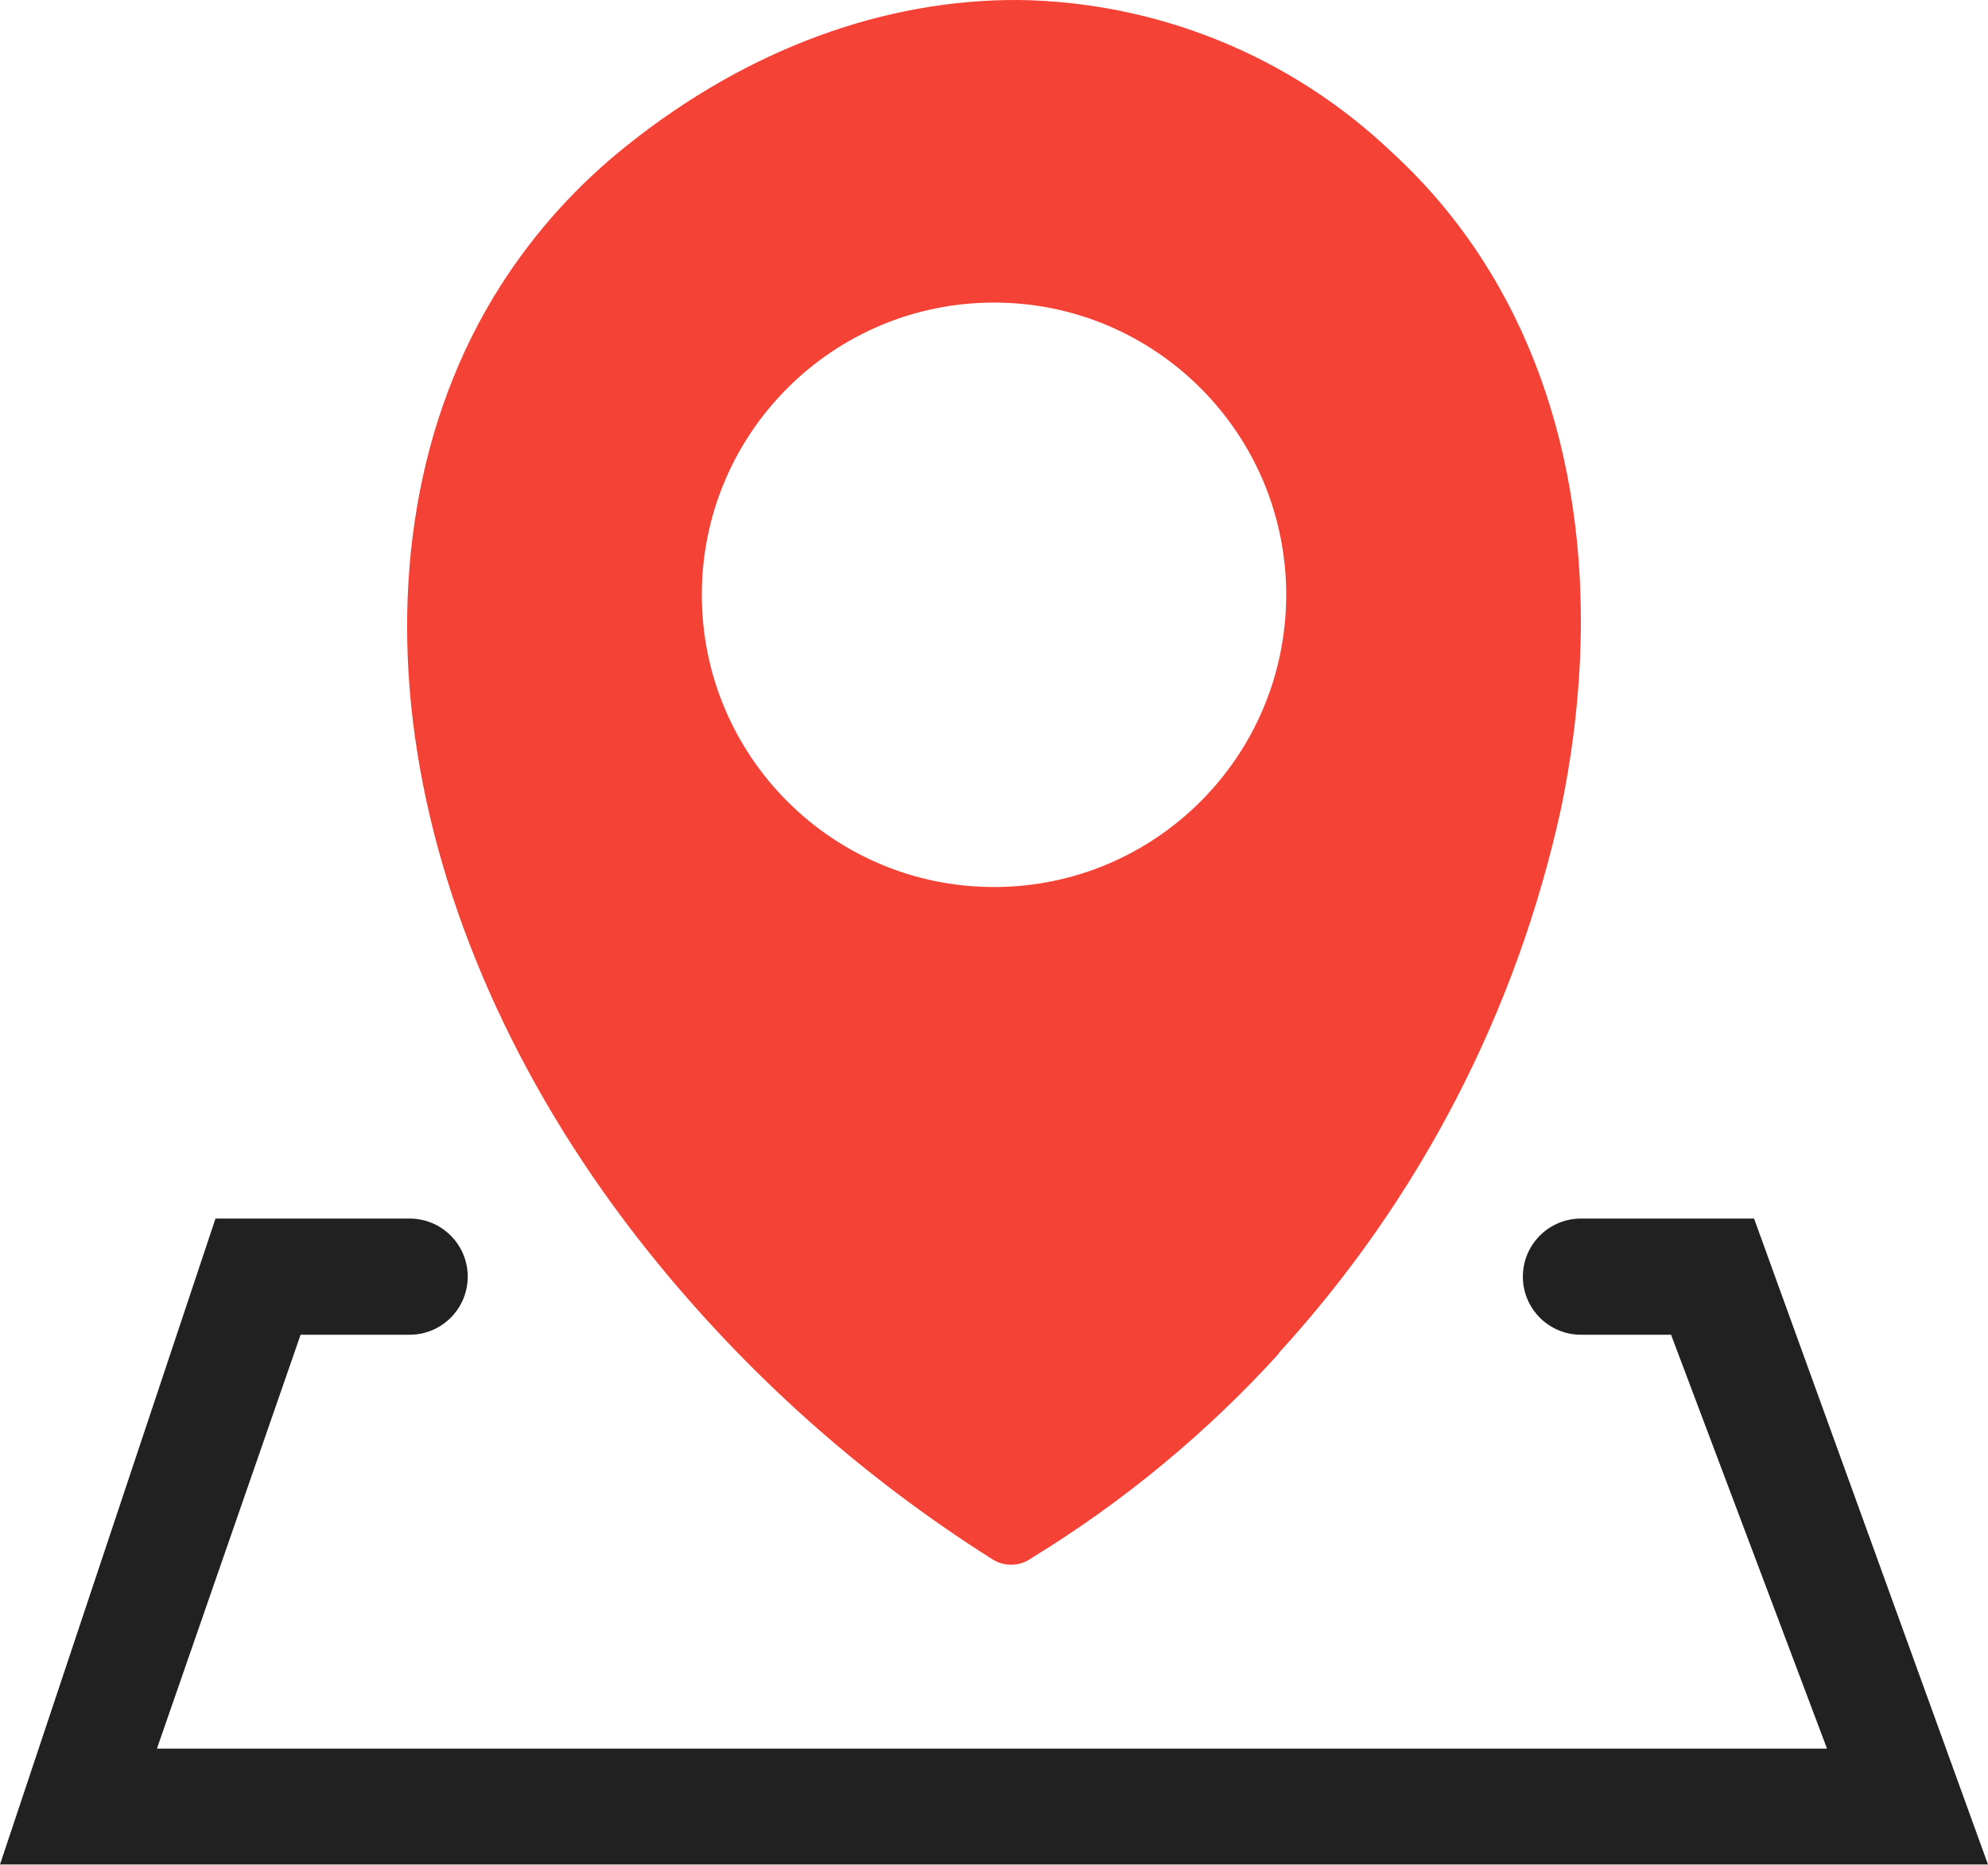
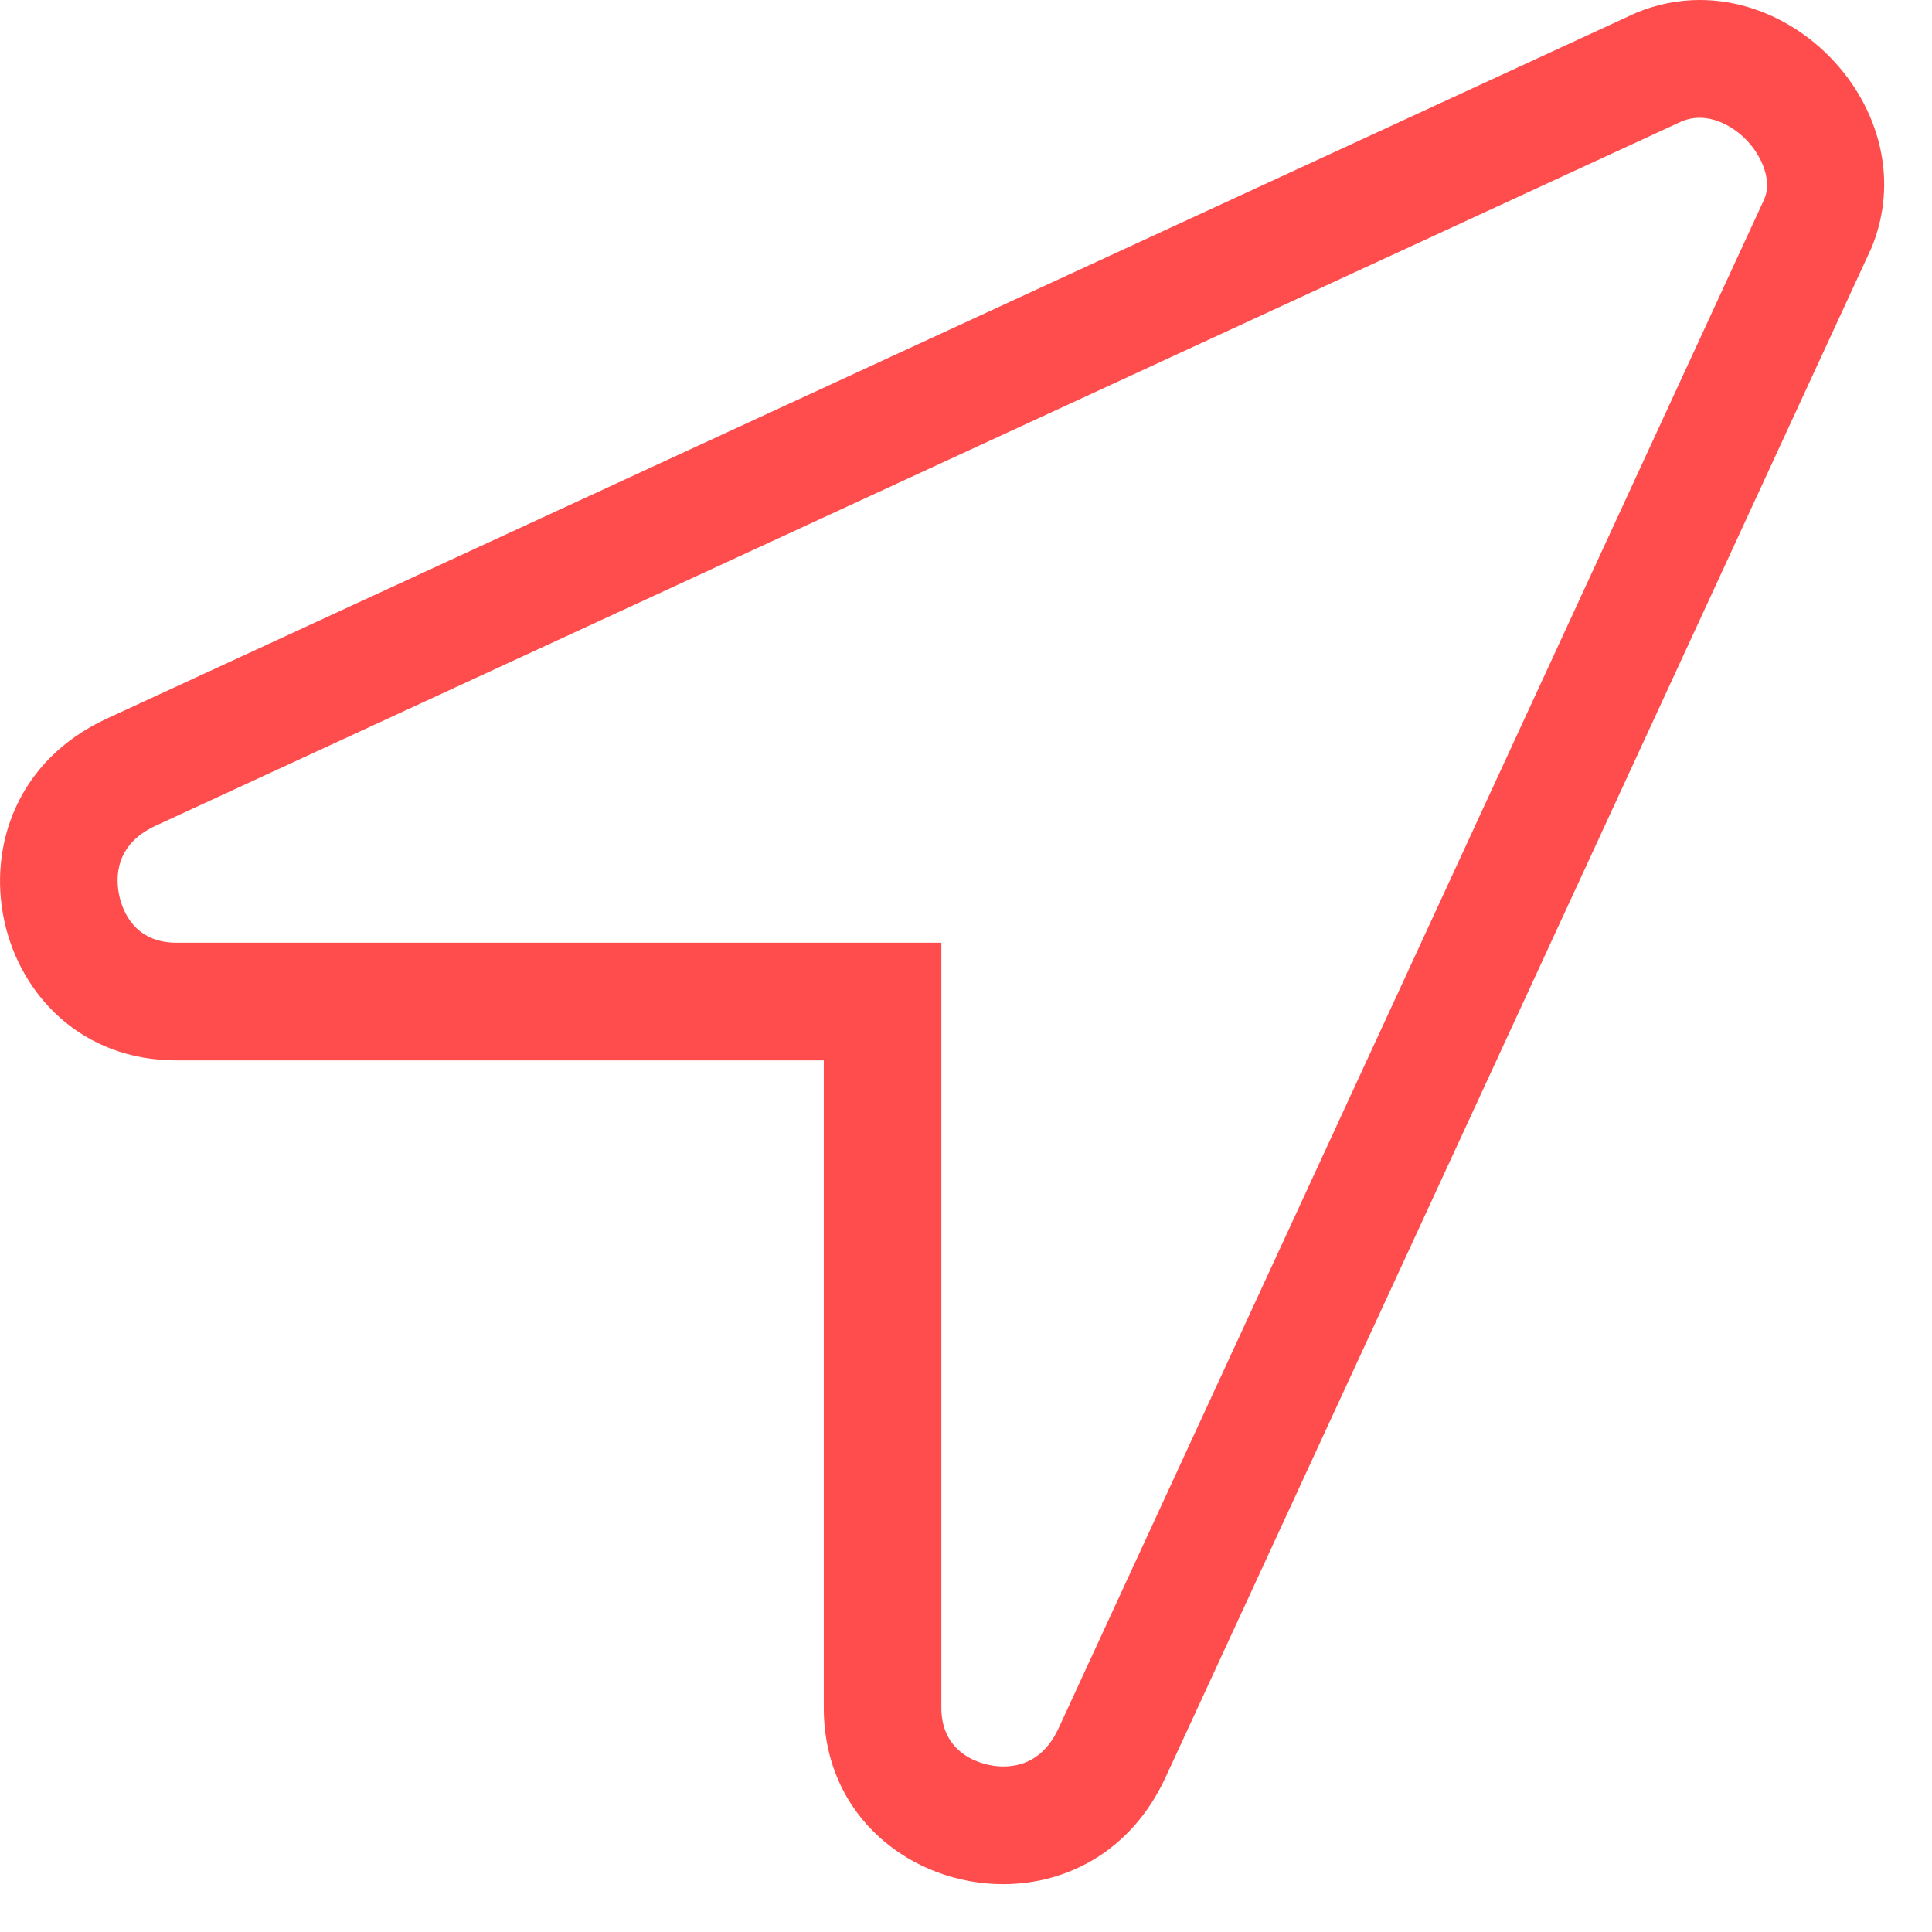
- <svg xmlns="http://www.w3.org/2000/svg" id="Layer_1" data-name="Layer 1" viewBox="0 0 122.88 115.23">
-   <defs>
-     <style>.cls-1{fill:#212121;}.cls-1,.cls-2{fill-rule:evenodd;}.cls-2{fill:#f44336;}</style>
-   </defs>
-   <path class="cls-1" d="M25.32,75.31a3.59,3.59,0,1,1,0,7.18H18.58L9.7,108.07H112.93l-9.64-25.58H97.72a3.59,3.59,0,0,1,0-7.18h10.7l14.46,39.92H0L13.32,75.31Z" />
-   <path class="cls-2" d="M79.06,83.64A70.16,70.16,0,0,1,63.78,96.28a2.15,2.15,0,0,1-2.45.08,86.21,86.21,0,0,1-21.25-19C32.34,67.69,27.46,56.92,25.8,46.55s-.11-20.63,5.12-28.86a35.35,35.35,0,0,1,7.91-8.76C46.21,3.05,54.64-.06,63,0A34.1,34.1,0,0,1,86,9.38a33.87,33.87,0,0,1,6.13,7.47c5.63,9.27,6.84,21.09,4.37,33.07a72.84,72.84,0,0,1-17.46,33.7v0ZM61.44,18.7A18.06,18.06,0,1,1,43.38,36.76,18.06,18.06,0,0,1,61.44,18.7Z" />
+ <svg xmlns="http://www.w3.org/2000/svg" width="21" height="21" viewBox="0 0 21 21" fill="none">
+   <path fill-rule="evenodd" clip-rule="evenodd" d="M17.78 0.141C18.012 0.044 18.247 0 18.476 0C19.766 0 20.882 1.396 20.34 2.699L12.664 19.33C12.293 20.124 11.595 20.48 10.903 20.48C9.922 20.48 8.954 19.763 8.954 18.563V11.526H1.917C-0.13 11.526 -0.769 8.712 1.15 7.816L17.78 0.141ZM11.504 18.79L19.178 2.163C19.254 1.979 19.168 1.774 19.081 1.643C18.936 1.426 18.693 1.28 18.476 1.28C18.408 1.28 18.341 1.293 18.273 1.322L1.686 8.978C1.247 9.183 1.254 9.545 1.298 9.742C1.332 9.894 1.459 10.247 1.917 10.247H10.232V18.563C10.232 19.068 10.671 19.201 10.903 19.201C11.174 19.201 11.377 19.062 11.504 18.79Z" fill="#FF4D4D" />
</svg>
